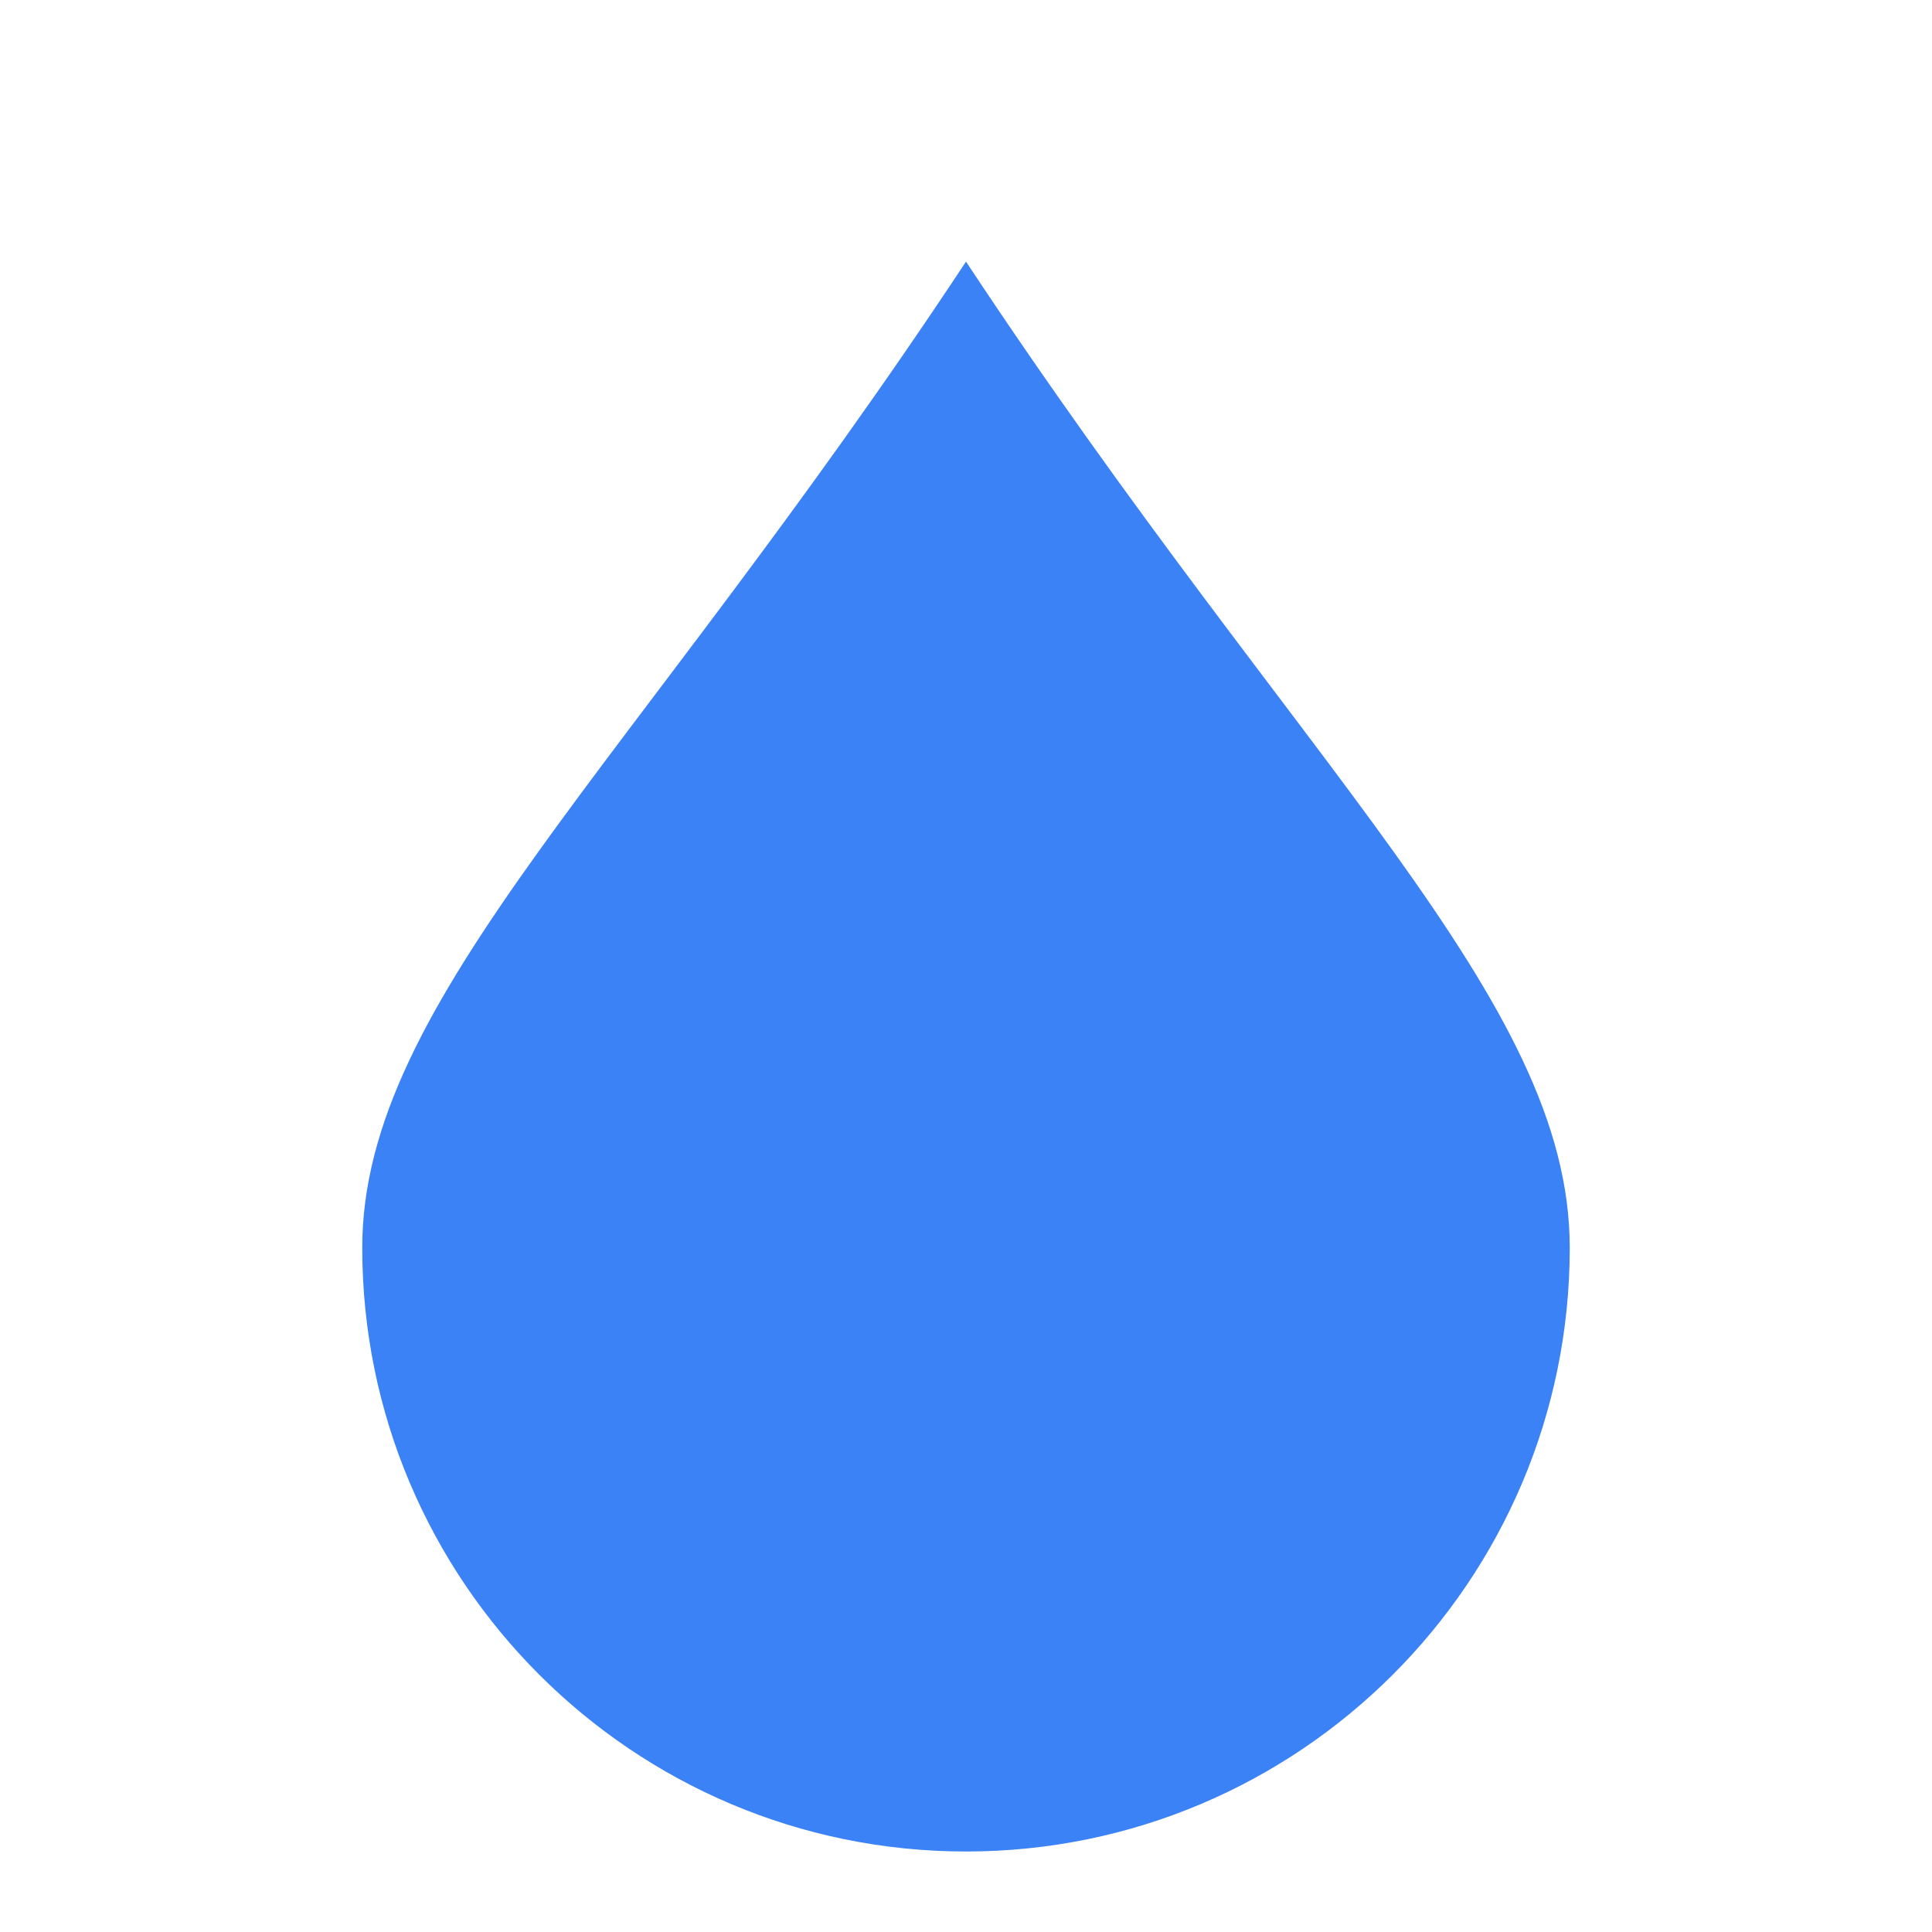
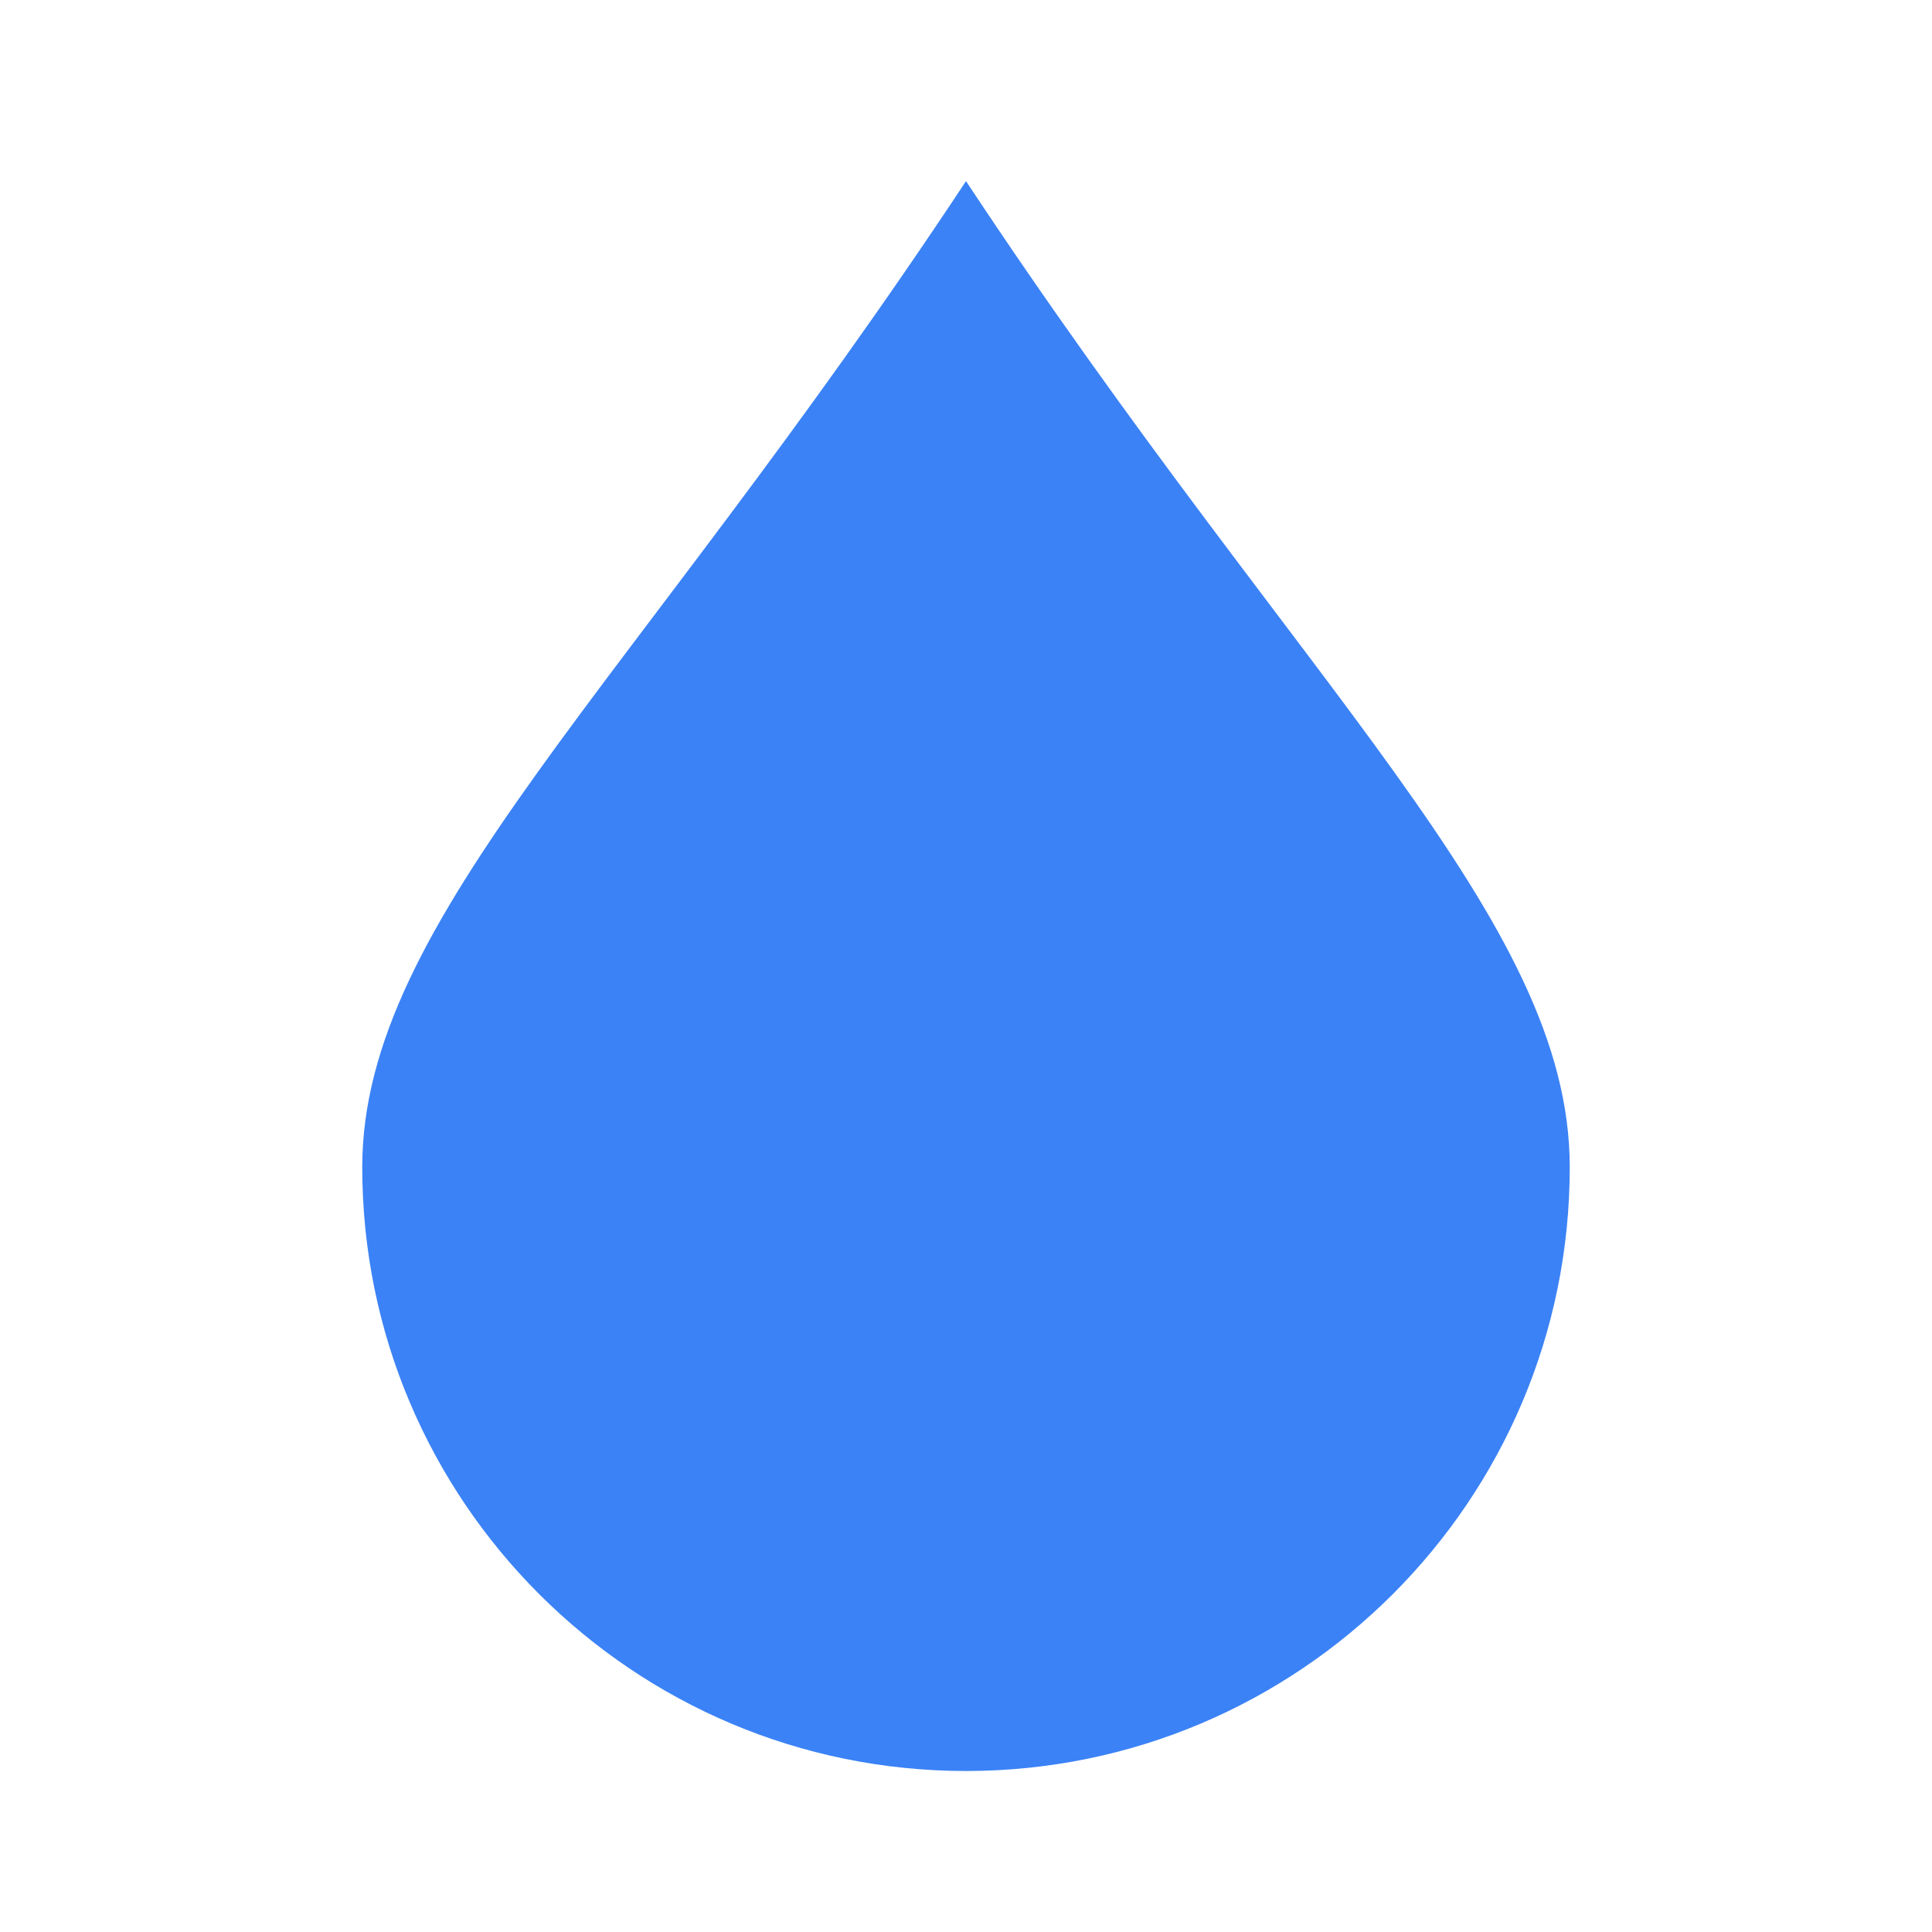
- <svg xmlns="http://www.w3.org/2000/svg" viewBox="0 0 24 24">
+ <svg xmlns="http://www.w3.org/2000/svg" viewBox="0 1 24 24">
  <path d="M12 3.25c-4.17 6.31-7.5 9.16-7.5 12.25 0 4.14 3.36 7.5 7.5 7.5s7.5-3.36 7.5-7.5c0-3.09-3.33-5.94-7.5-12.25z" fill="#3b82f6" />
</svg>
